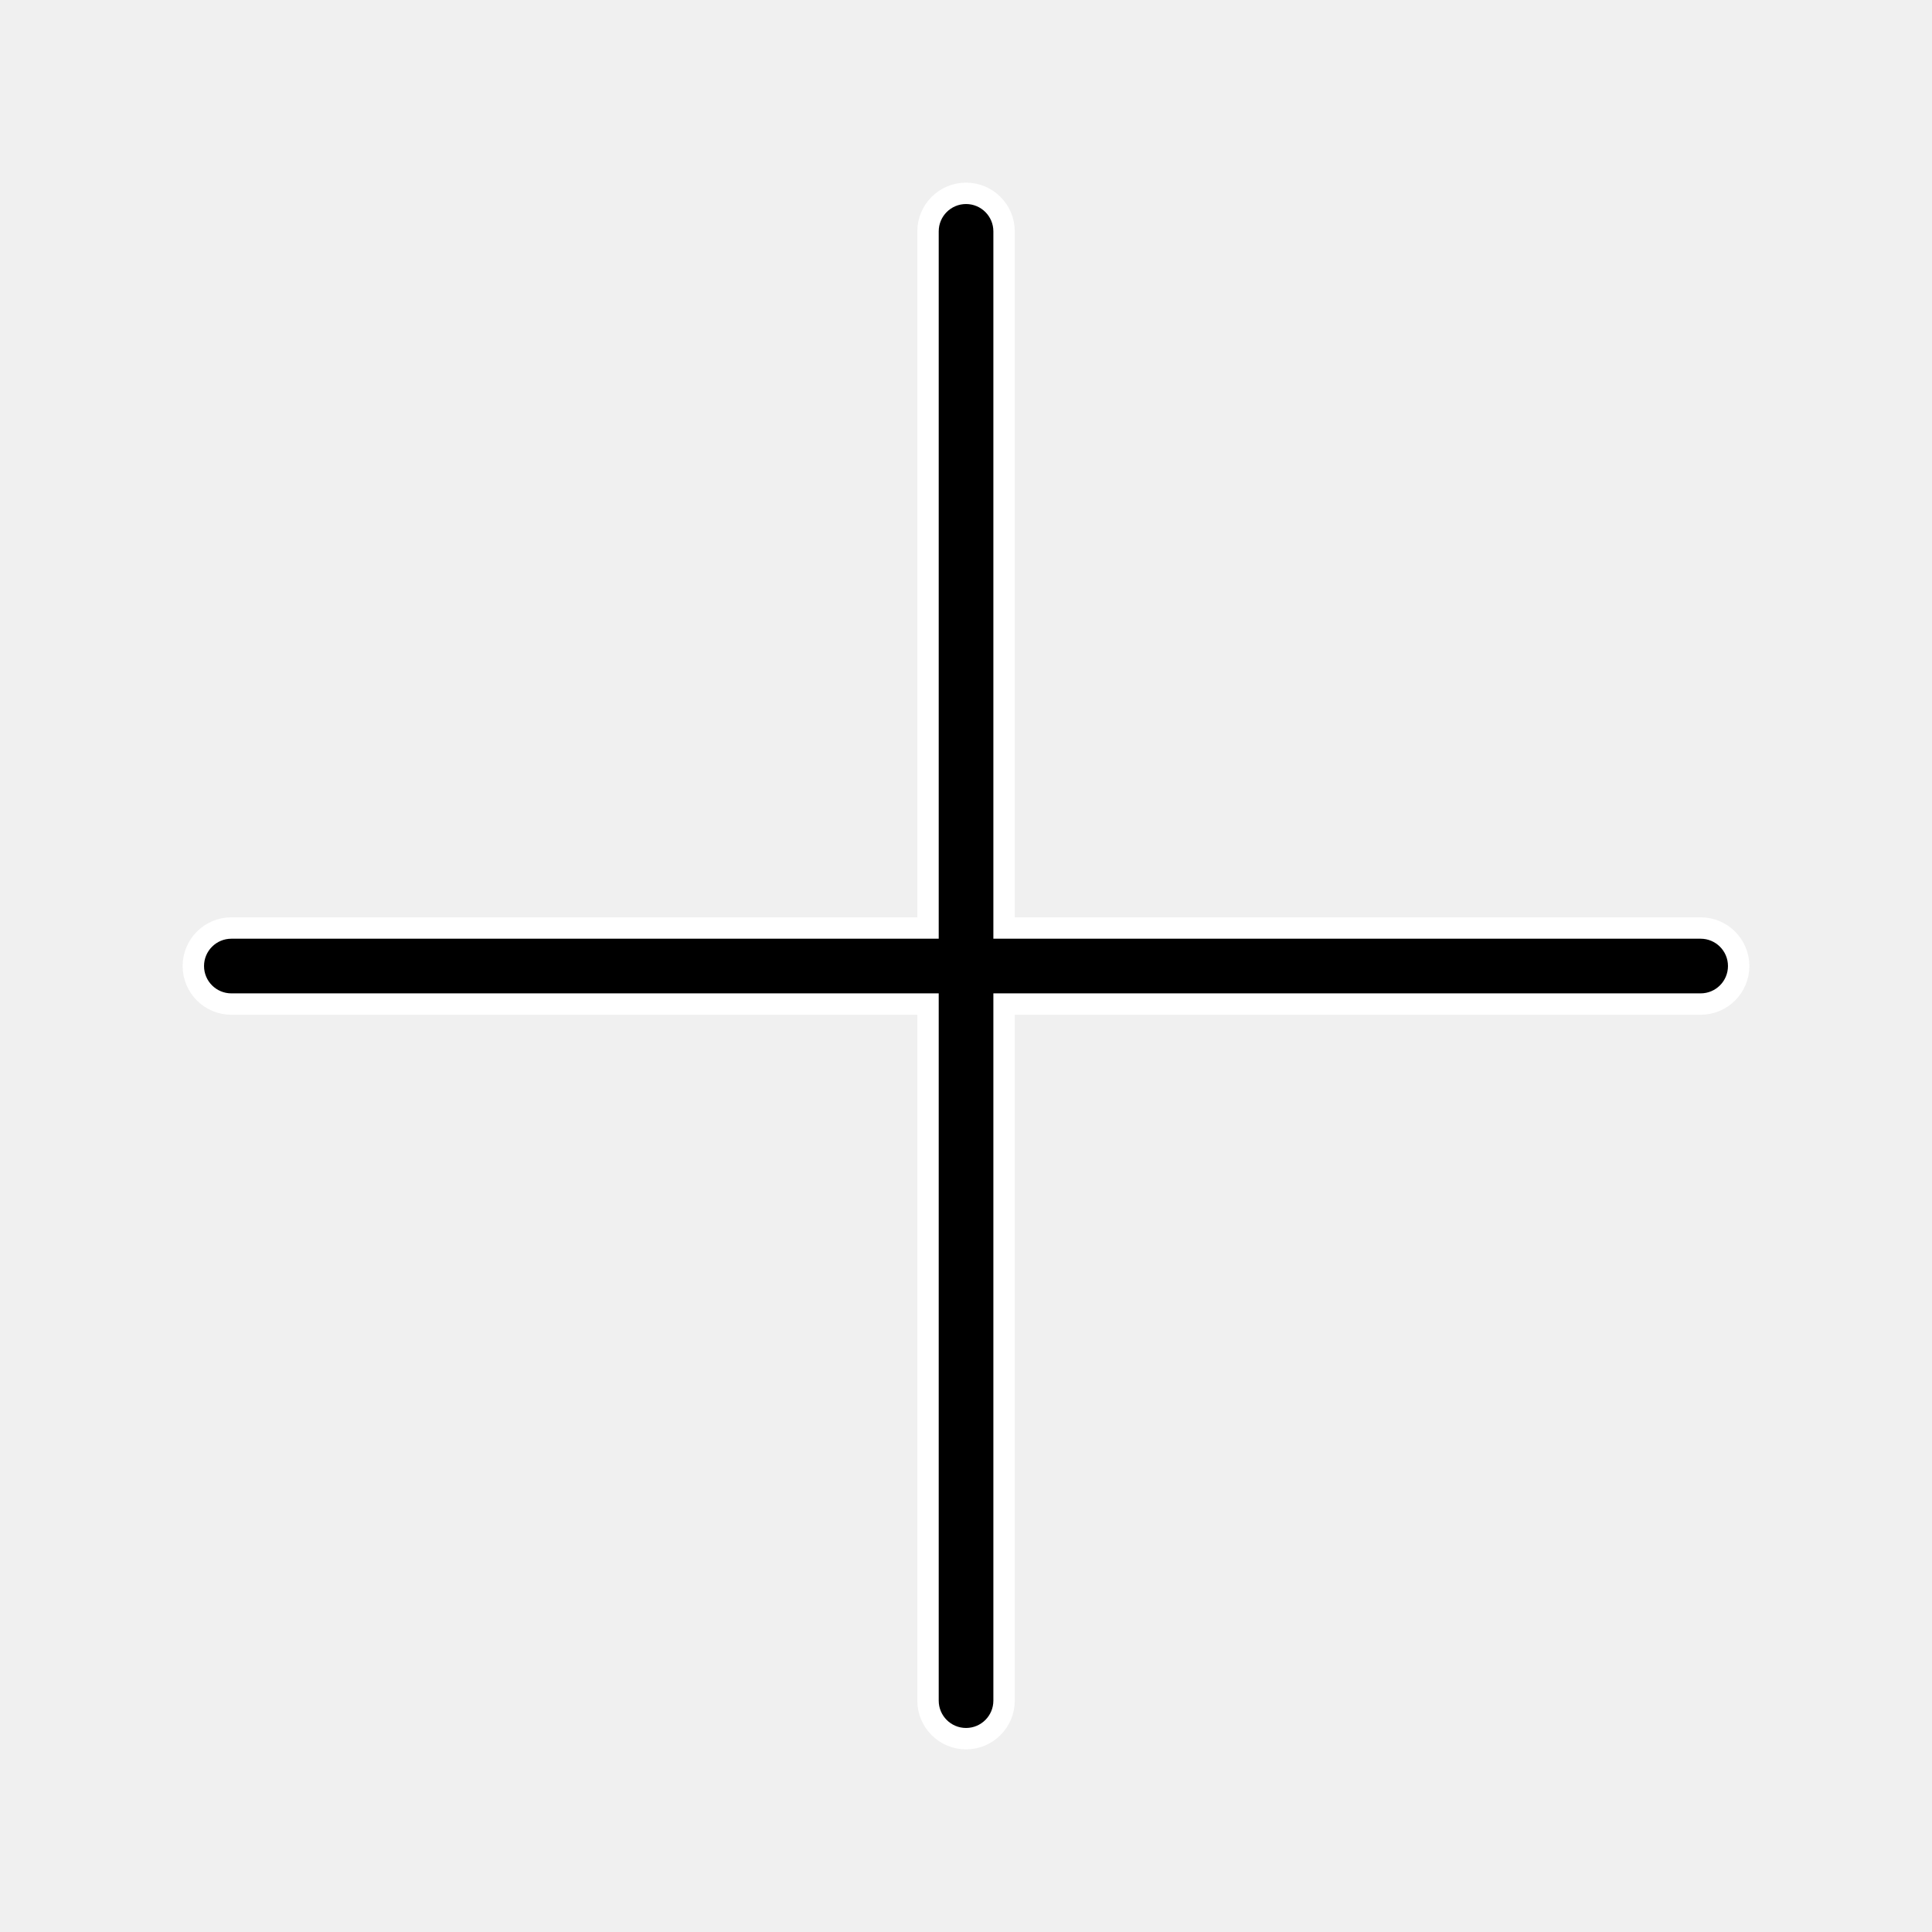
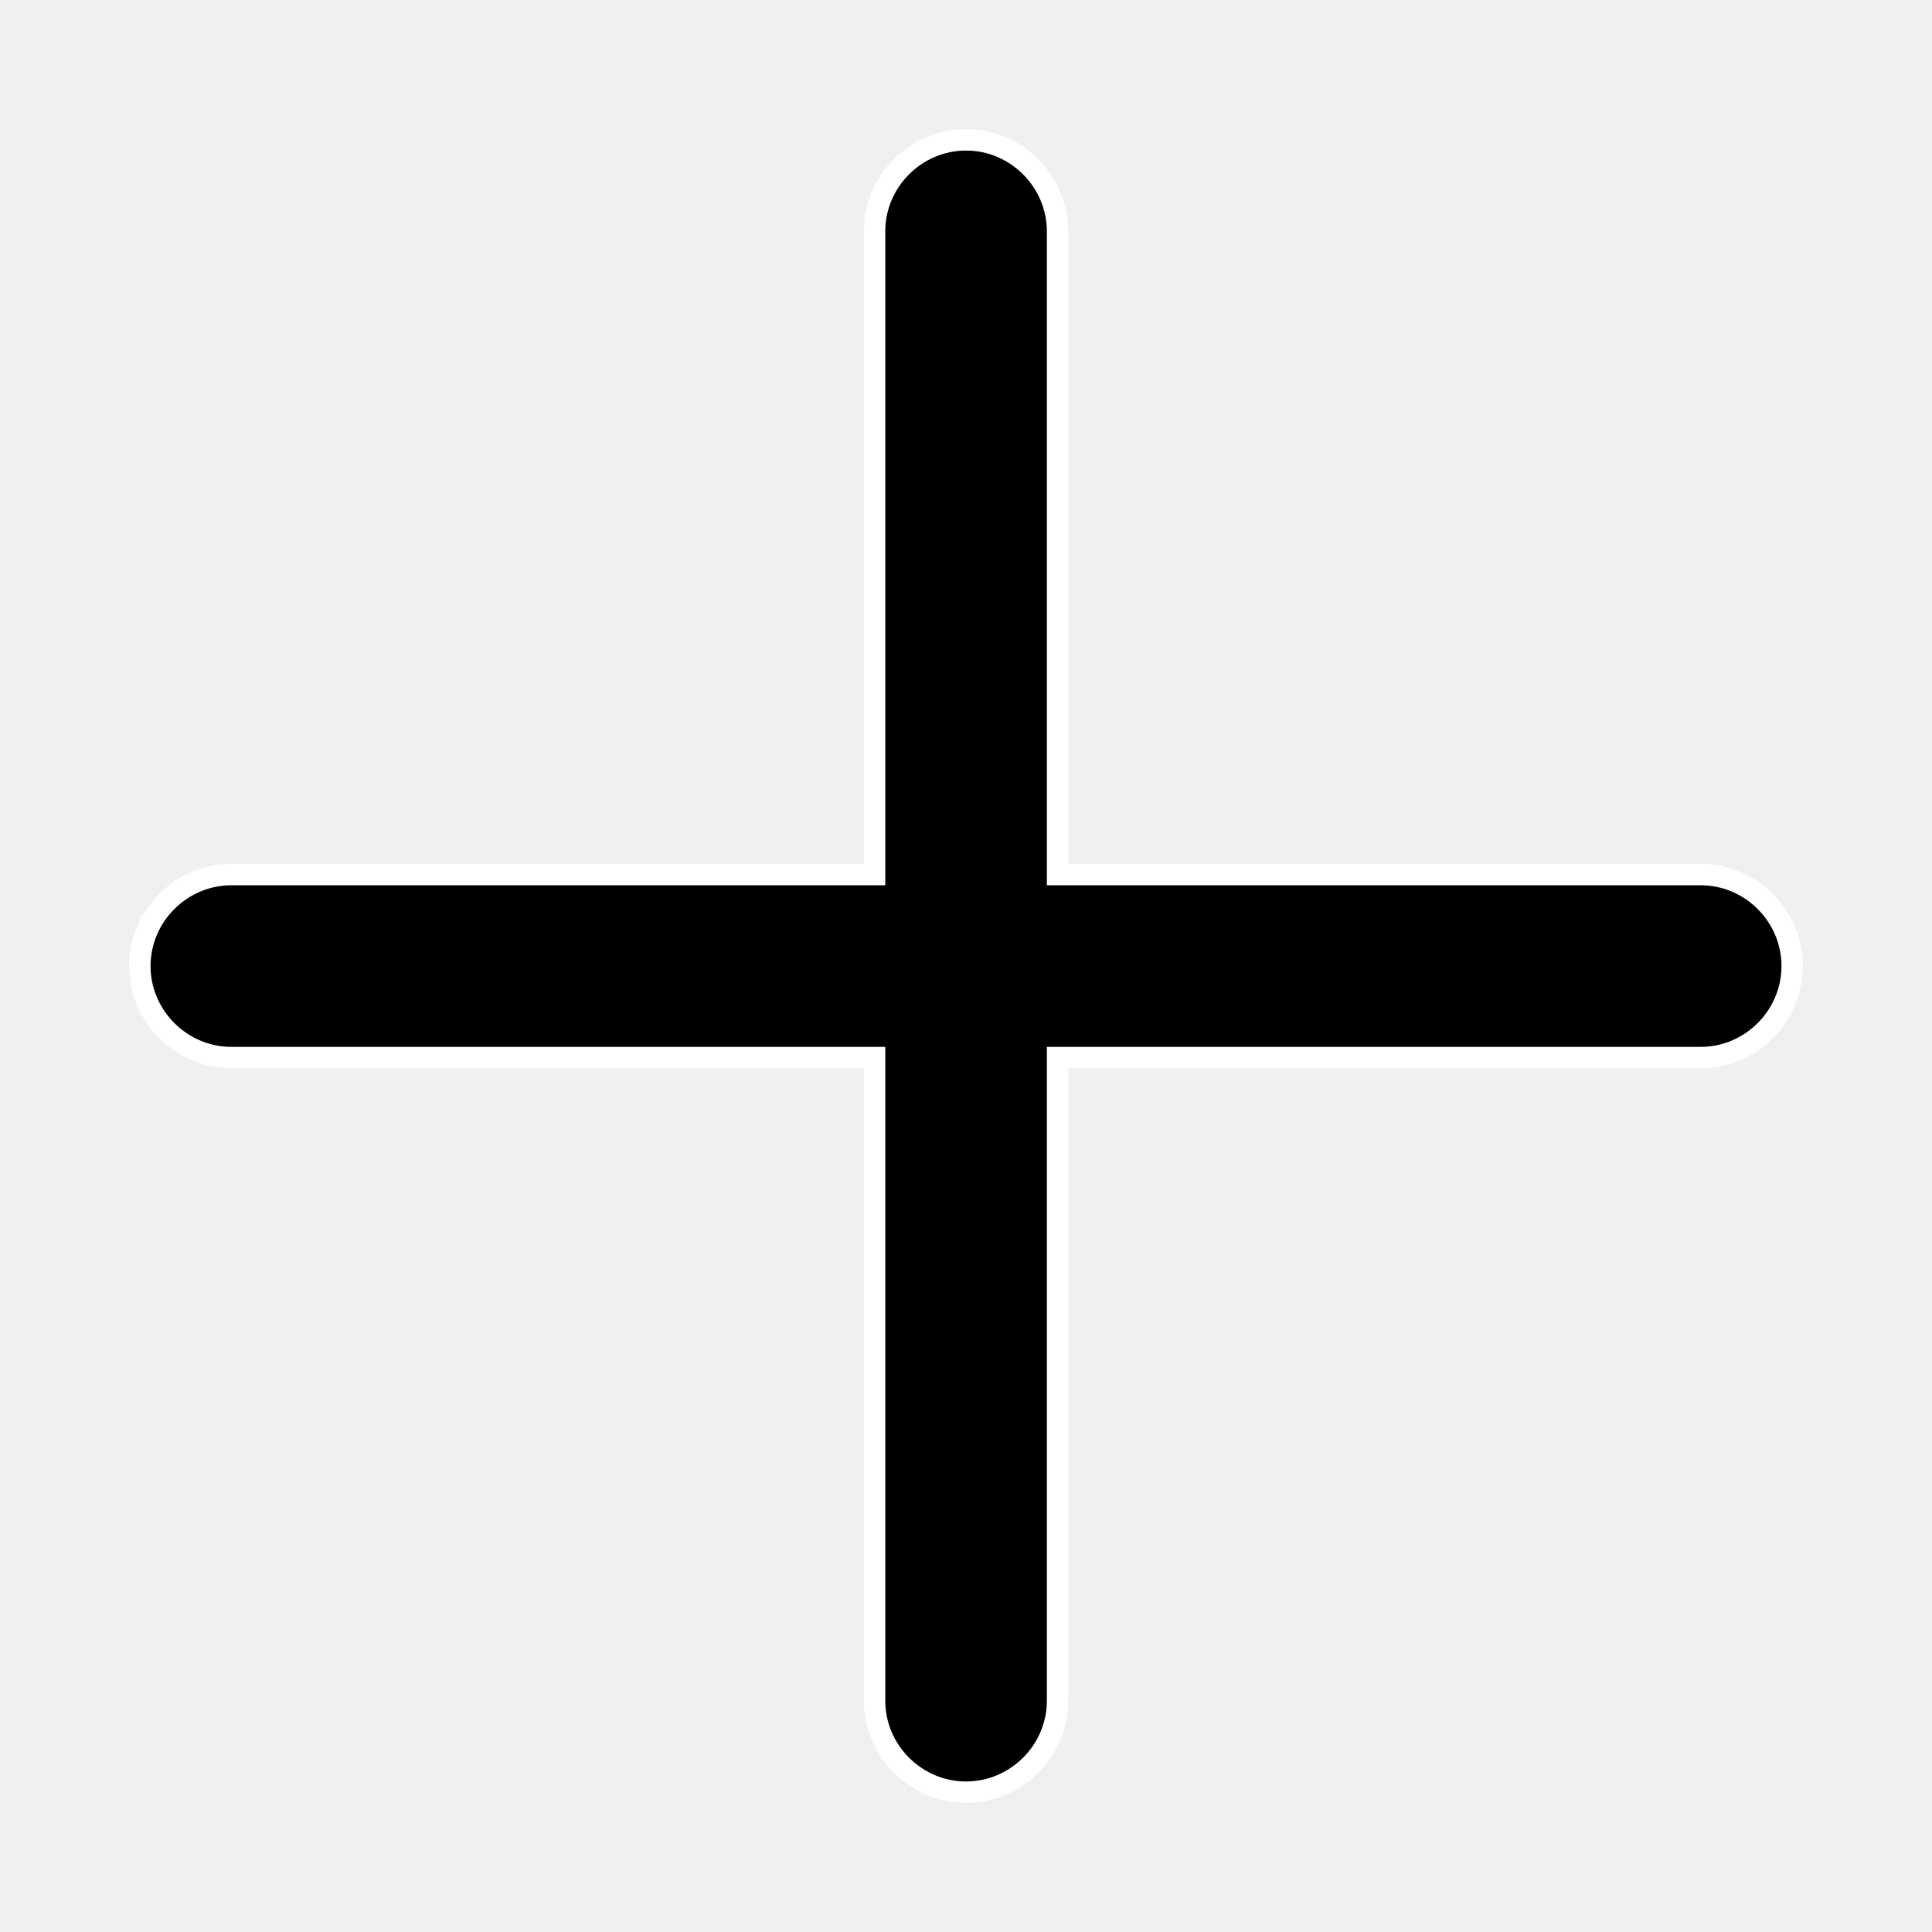
<svg xmlns="http://www.w3.org/2000/svg" width="256" height="256" viewBox="0 0 67.733 67.733" version="1.1" id="svg1">
  <defs id="defs1" />
  <g id="layer1">
-     <path style="stroke-linecap:round;stroke-linejoin:round;paint-order:markers fill stroke" d="M 33.867,10.346 V 57.387" id="path2" />
-     <path id="path3" style="stroke:#ffffff;stroke-width:1.5;stroke-linecap:round;stroke-linejoin:round;stroke-dasharray:none;paint-order:stroke markers fill" d="M 33.868,7.153 A 0.958,0.958 0 0 0 32.91,8.111 V 32.91 H 8.111 a 0.958,0.958 0 0 0 -0.958,0.958 0.958,0.958 0 0 0 0.958,0.958 H 32.91 v 24.796 a 0.958,0.958 0 0 0 0.958,0.958 0.958,0.958 0 0 0 0.958,-0.958 V 34.826 h 24.796 a 0.958,0.958 0 0 0 0.958,-0.958 0.958,0.958 0 0 0 -0.958,-0.958 H 34.826 V 8.111 A 0.958,0.958 0 0 0 33.868,7.153 Z" />
+     <path id="path4" style="stroke:#ffffff;stroke-width:1.5;stroke-linecap:round;stroke-linejoin:round;stroke-dasharray:none;paint-order:stroke markers fill" d="m 33.868,5.278 c -1.553,2.102e-4 -2.832,1.281 -2.832,2.834 V 31.036 H 8.112 c -1.552,2.09e-4 -2.834,1.279 -2.834,2.832 2.102e-4,1.553 1.281,2.834 2.834,2.834 H 31.036 v 22.92 0.002 c 2.11e-4,1.552 1.279,2.832 2.832,2.832 1.552,-2.1e-4 2.834,-1.279 2.834,-2.832 v -0.002 -22.92 h 22.92 0.002 c 1.553,-2.11e-4 2.832,-1.281 2.832,-2.834 -2.1e-4,-1.552 -1.279,-2.832 -2.832,-2.832 h -0.002 -22.92 V 8.112 C 36.701,6.558 35.421,5.278 33.868,5.278 Z" />
  </g>
</svg>
